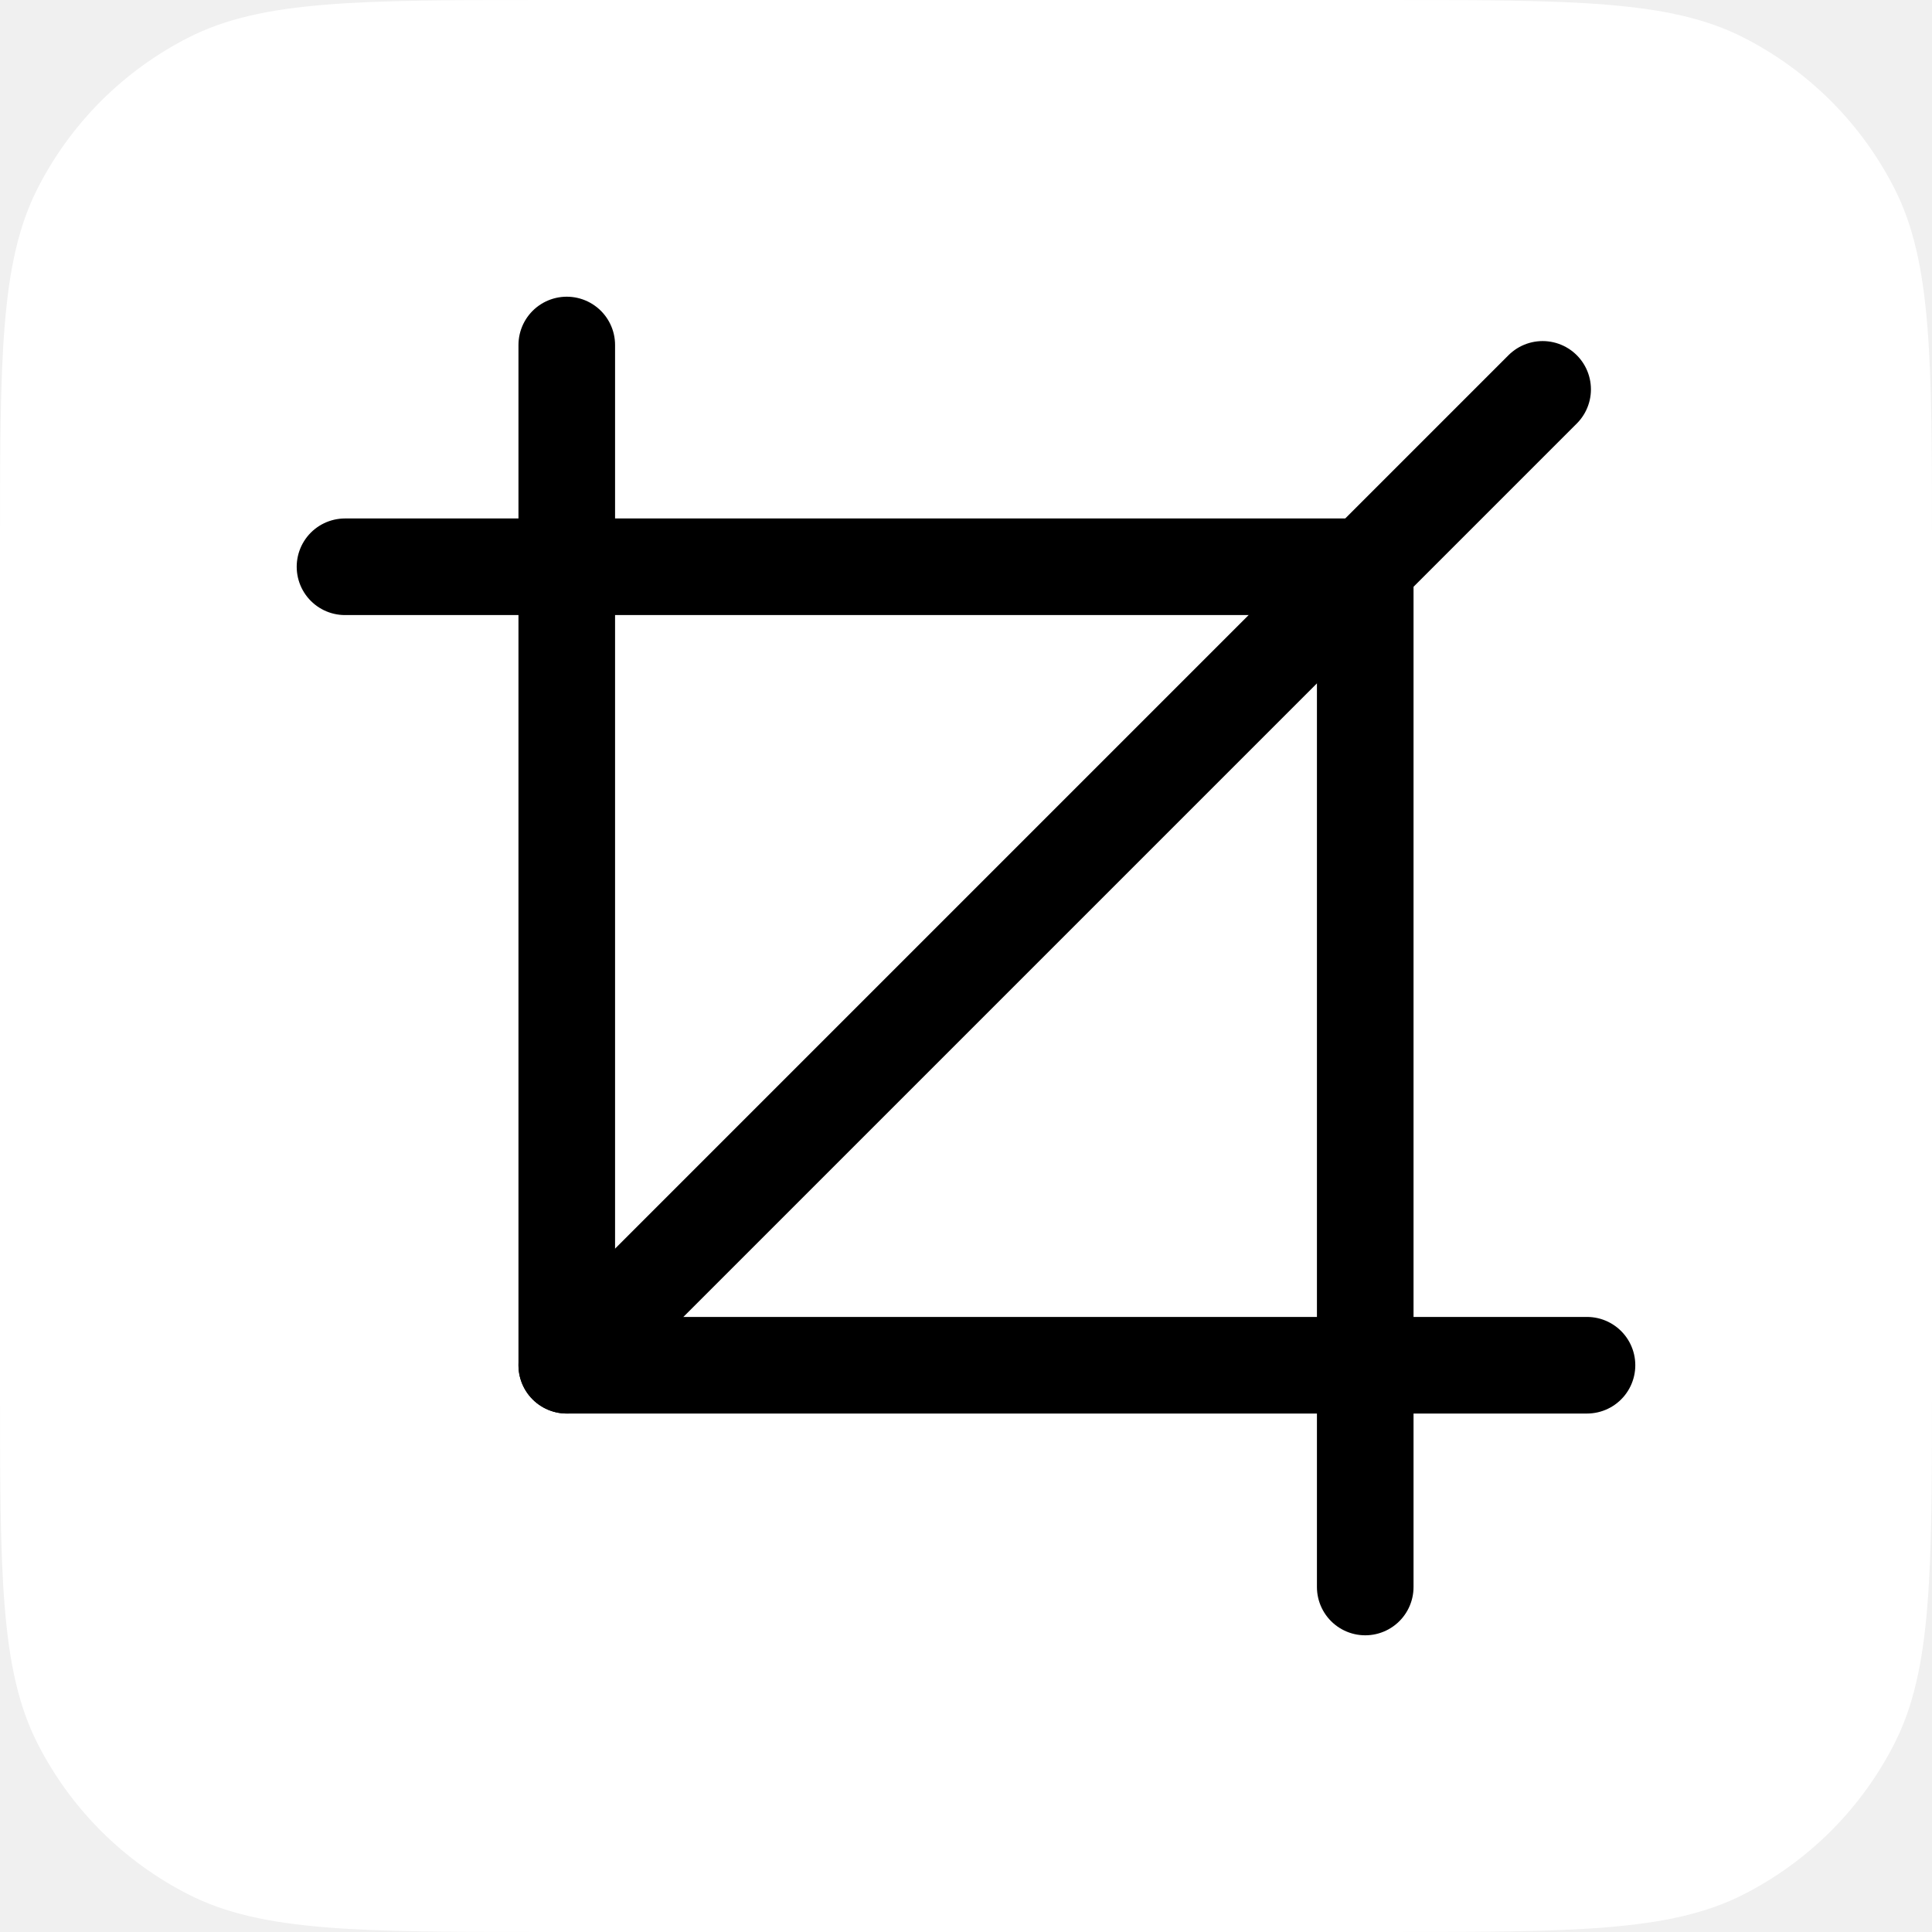
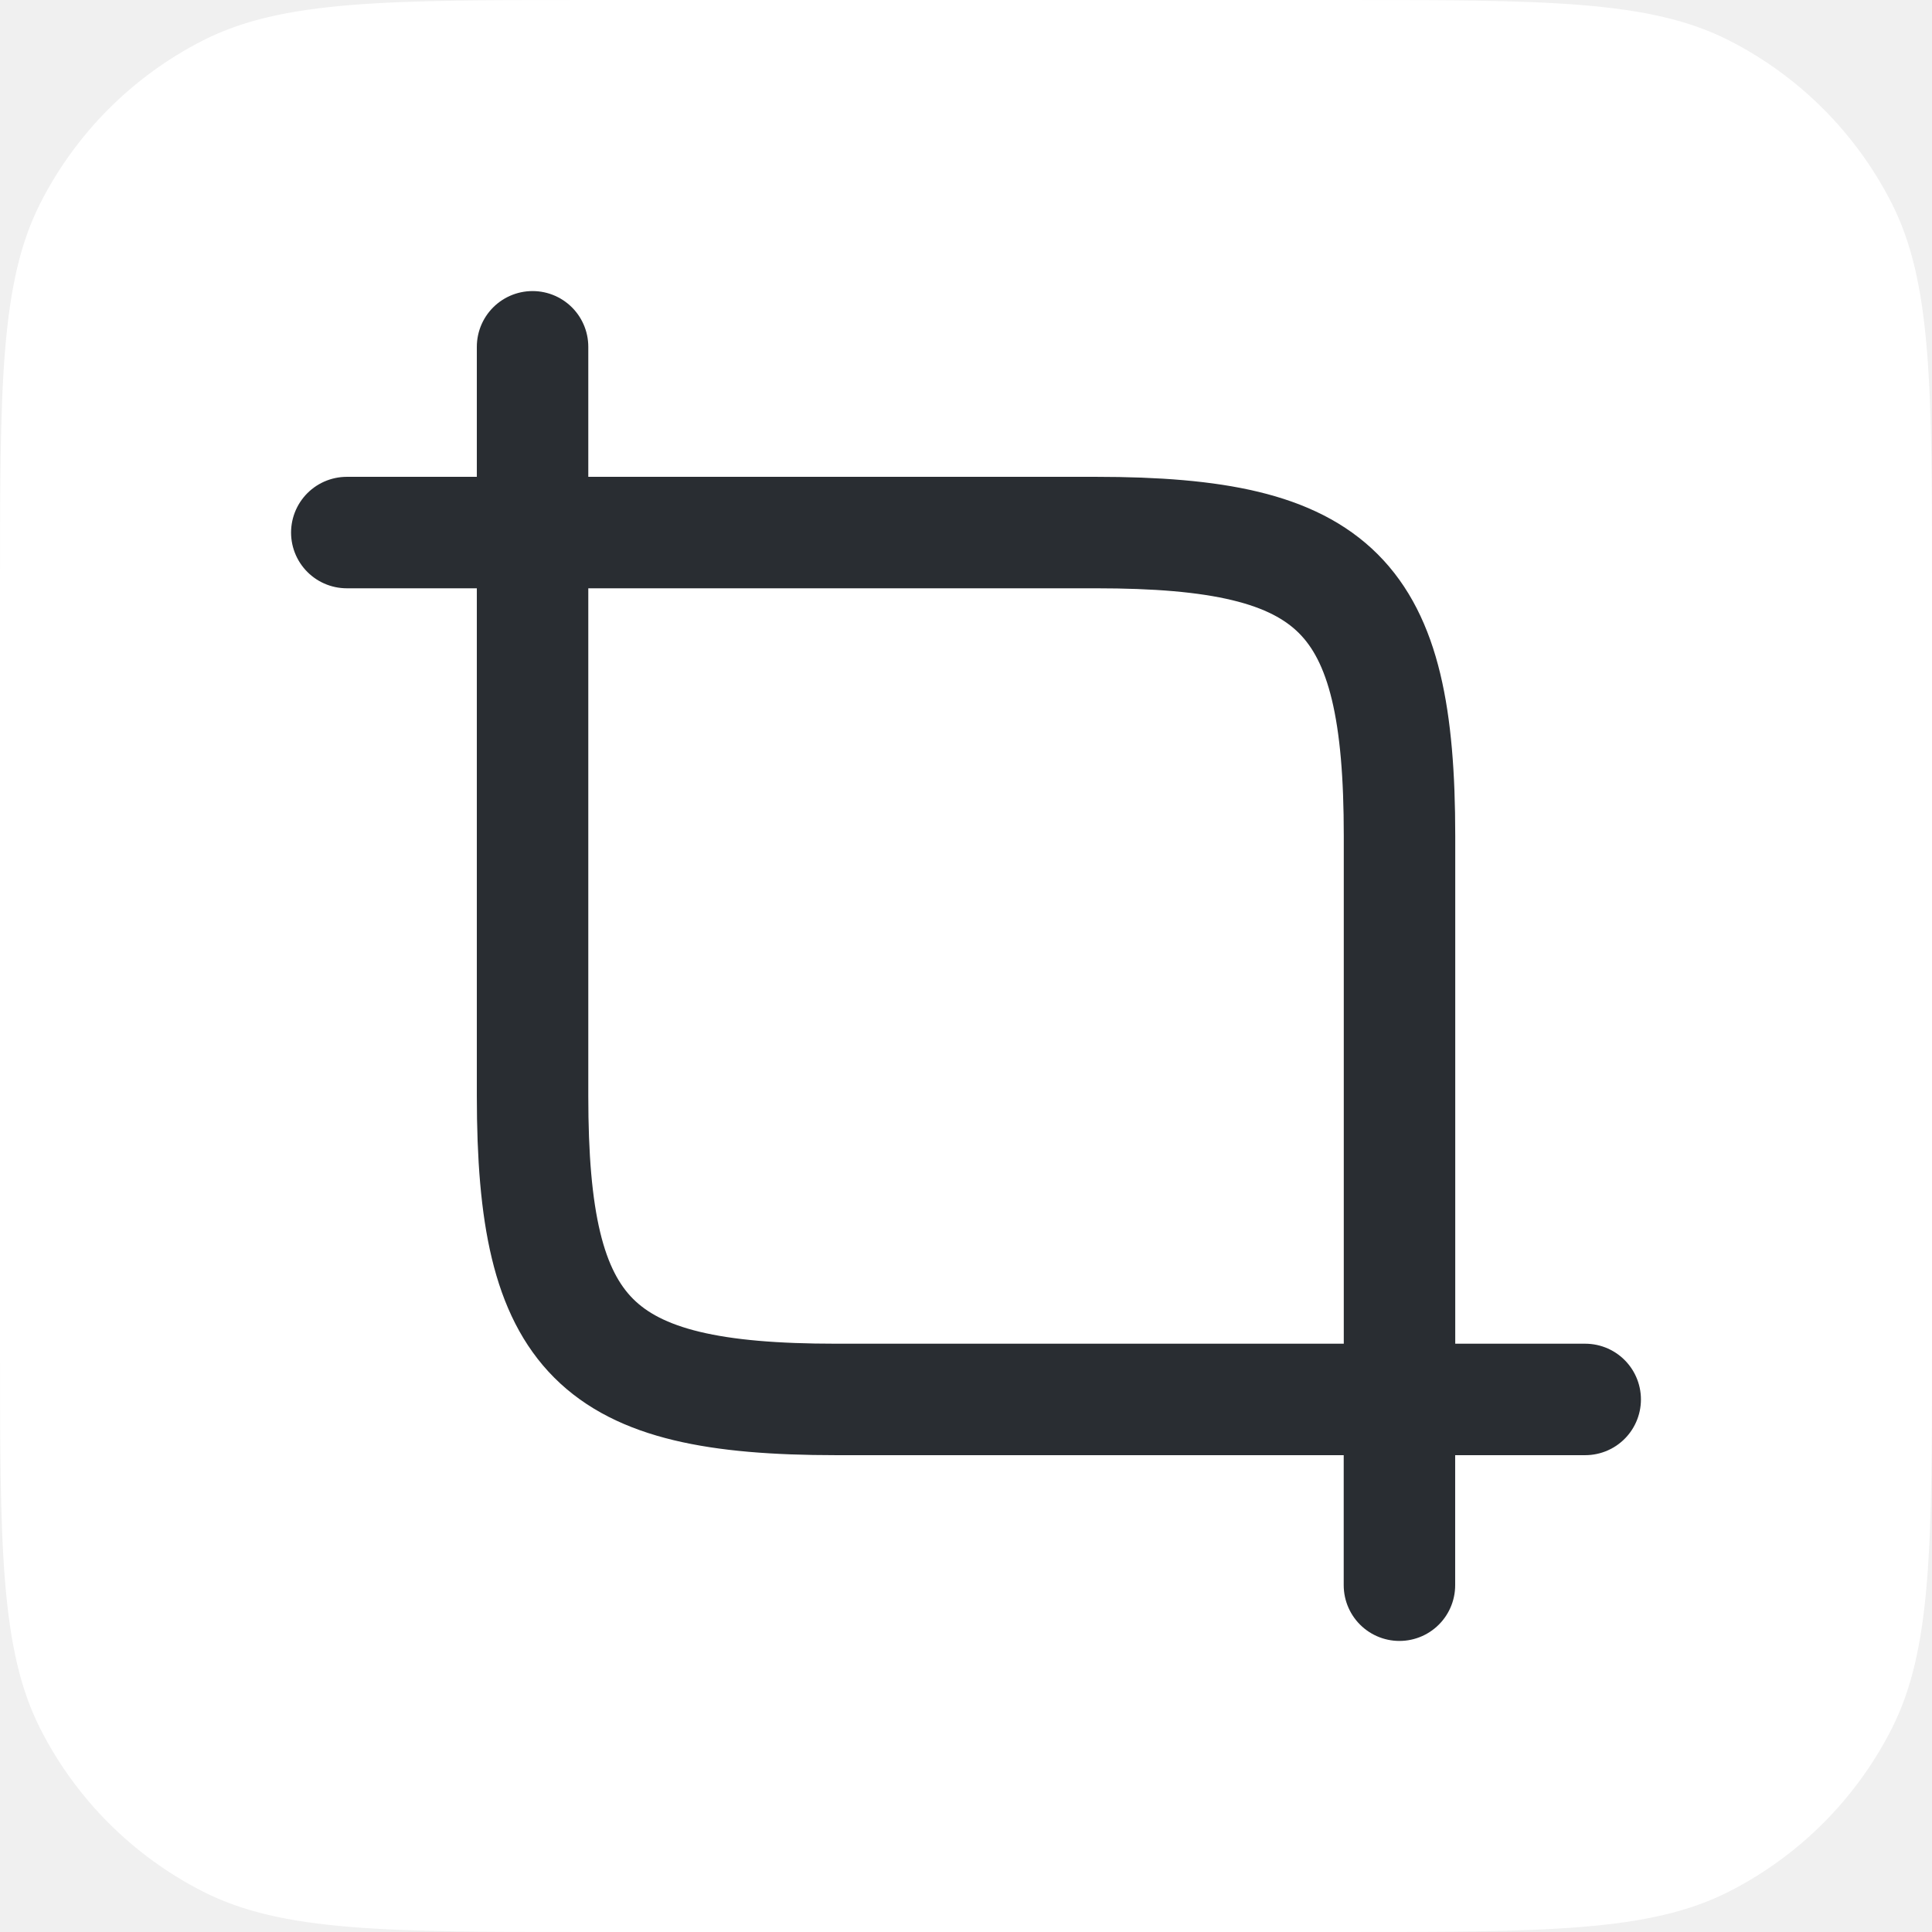
- <svg xmlns="http://www.w3.org/2000/svg" width="28" height="28" viewBox="0 0 28 28" fill="none">
-   <path d="M0 8C0 5.2 0 3.8 0.545 2.73C1.024 1.789 1.789 1.024 2.73 0.545C3.8 0 5.2 0 8 0H20C22.8 0 24.2 0 25.27 0.545C26.211 1.024 26.976 1.789 27.455 2.73C28 3.8 28 5.2 28 8V20C28 22.8 28 24.2 27.455 25.27C26.976 26.211 26.211 26.976 25.27 27.455C24.2 28 22.8 28 20 28H8C5.2 28 3.8 28 2.73 27.455C1.789 26.976 1.024 26.211 0.545 25.27C0 24.2 0 22.8 0 20V8Z" fill="white" />
-   <path d="M23 19.786H8.214V5" stroke="black" stroke-width="1.4" stroke-miterlimit="10" stroke-linecap="round" stroke-linejoin="round" />
-   <path d="M8.214 8.214H19.786V19.786" stroke="black" stroke-width="1.4" stroke-miterlimit="10" stroke-linecap="round" stroke-linejoin="round" />
-   <path d="M8.214 8.214H5" stroke="black" stroke-width="1.4" stroke-miterlimit="10" stroke-linecap="round" stroke-linejoin="round" />
-   <path d="M19.786 23V19.786" stroke="black" stroke-width="1.4" stroke-miterlimit="10" stroke-linecap="round" stroke-linejoin="round" />
-   <path d="M8.214 19.786L22.357 5.643" stroke="black" stroke-width="1.4" stroke-miterlimit="10" stroke-linecap="round" stroke-linejoin="round" />
+ <svg xmlns="http://www.w3.org/2000/svg" width="26" height="26" viewBox="0 0 26 26" fill="none">
+   <path d="M0 8C0 5.2 0 3.8 0.545 2.73C1.024 1.789 1.789 1.024 2.73 0.545C3.8 0 5.2 0 8 0H18C20.8 0 22.2 0 23.27 0.545C24.211 1.024 24.976 1.789 25.455 2.73C26 3.8 26 5.2 26 8V18C26 20.8 26 22.2 25.455 23.27C24.976 24.211 24.211 24.976 23.27 25.455C22.2 26 20.8 26 18 26H8C5.2 26 3.8 26 2.73 25.455C1.789 24.976 1.024 24.211 0.545 23.27C0 22.2 0 20.8 0 18V8Z" fill="white" />
+   <path d="M11.25 18.833H18.834V11.25C18.834 8 18 7.167 14.75 7.167H7.167V14.75C7.167 18 8 18.833 11.25 18.833Z" stroke="#292D32" stroke-width="1.5" stroke-linecap="round" stroke-linejoin="round" />
+   <path d="M7.167 7.167V4.667" stroke="#292D32" stroke-width="1.5" stroke-miterlimit="10" stroke-linecap="round" stroke-linejoin="round" />
+   <path d="M7.167 7.167H4.667" stroke="#292D32" stroke-width="1.5" stroke-miterlimit="10" stroke-linecap="round" stroke-linejoin="round" />
+   <path d="M18.833 18.833V21.333" stroke="#292D32" stroke-width="1.5" stroke-miterlimit="10" stroke-linecap="round" stroke-linejoin="round" />
+   <path d="M18.833 18.833H21.333" stroke="#292D32" stroke-width="1.5" stroke-miterlimit="10" stroke-linecap="round" stroke-linejoin="round" />
</svg>
